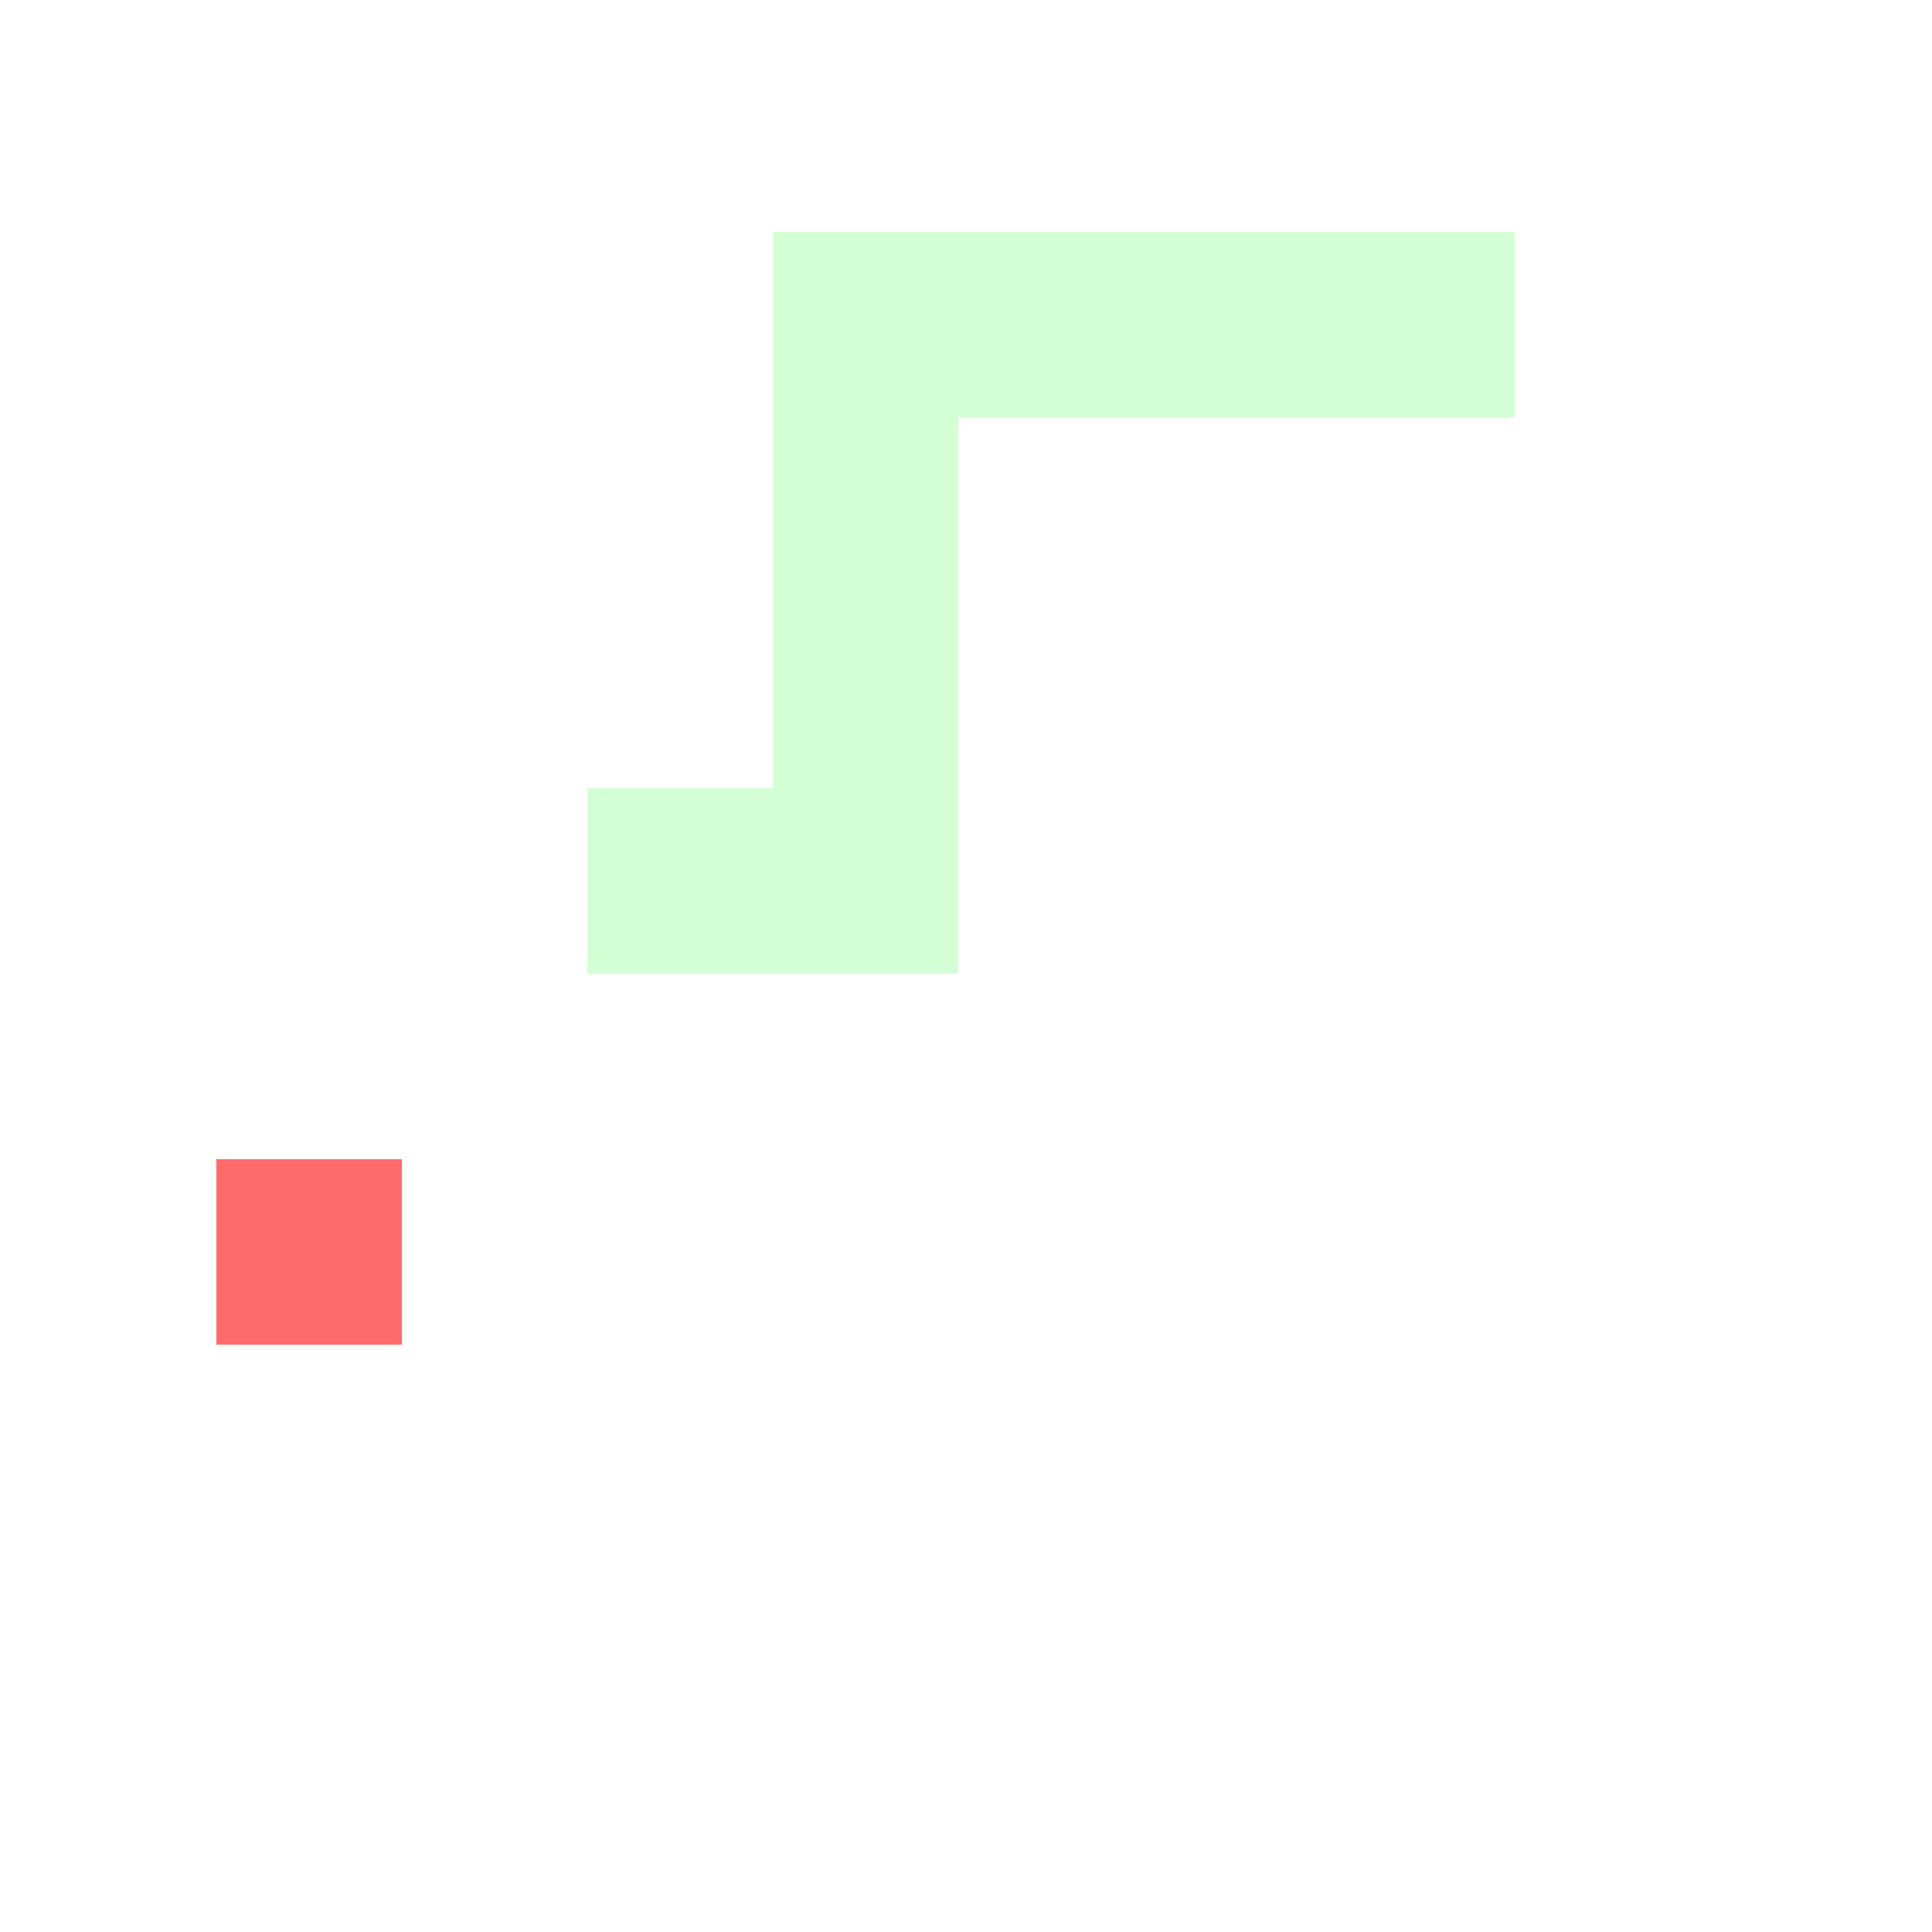
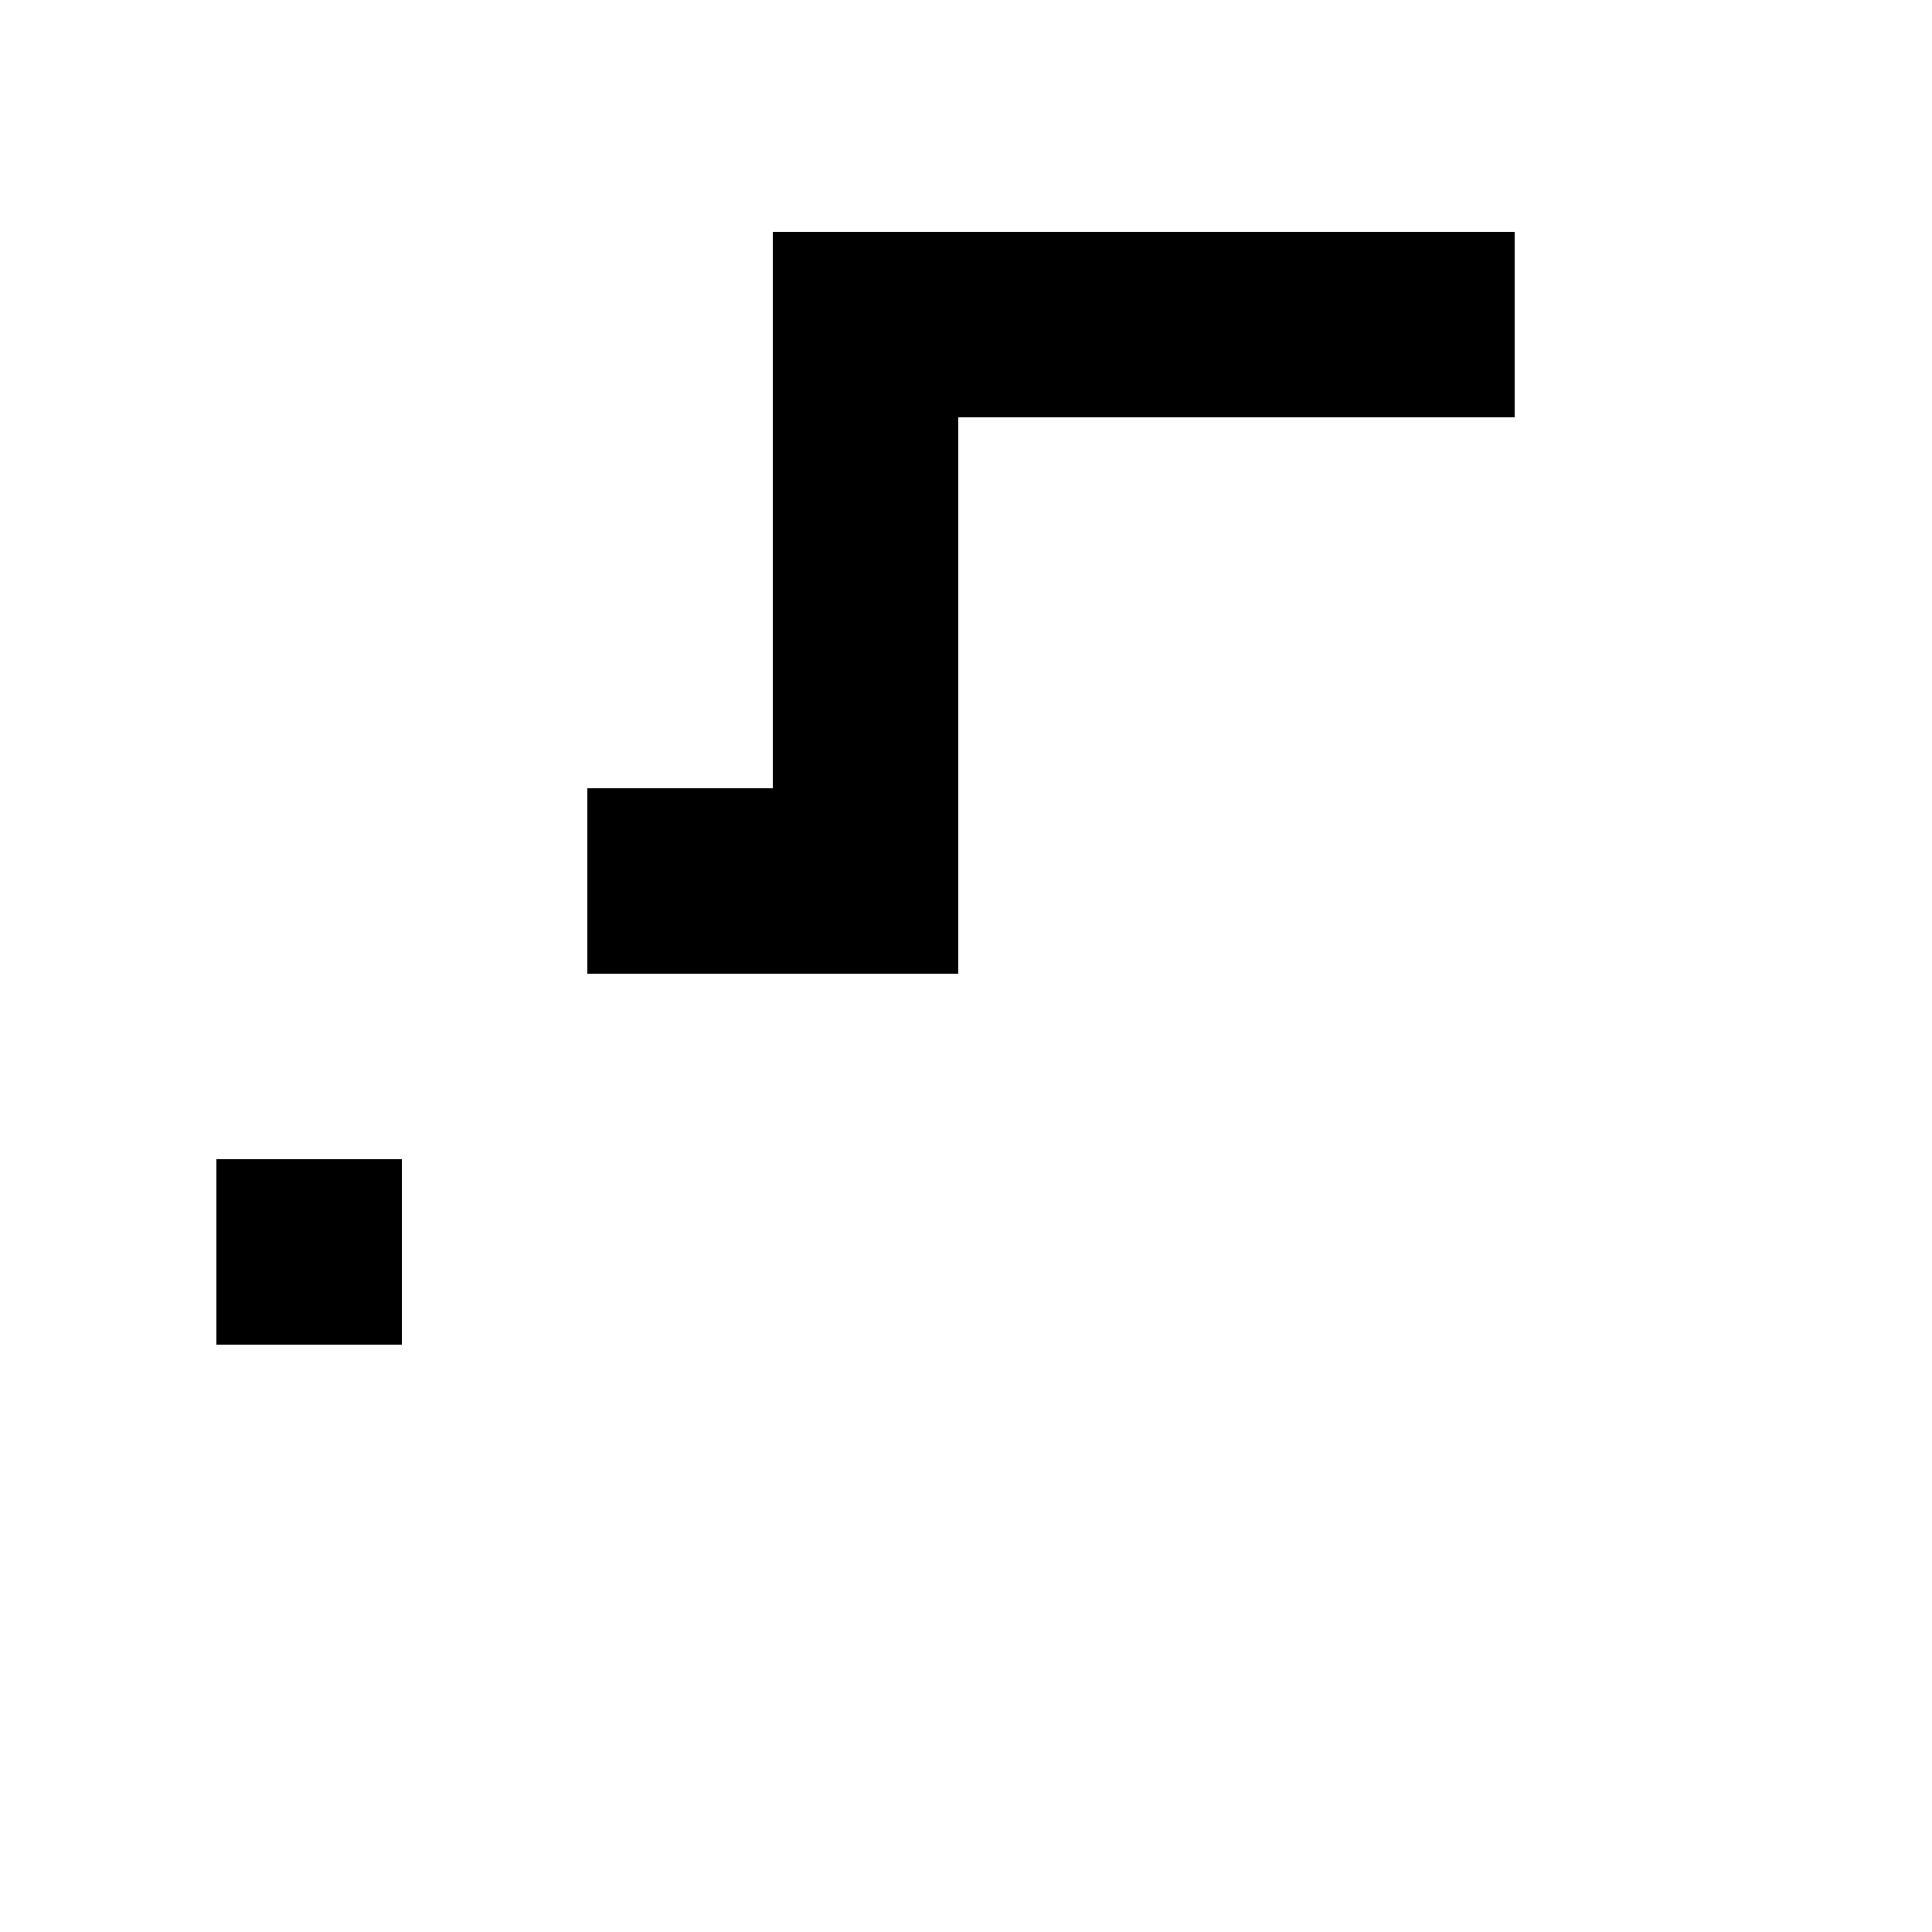
<svg xmlns="http://www.w3.org/2000/svg" viewBox="0 0 100 100" preserveAspectRatio="xMidYMid meet" width="100%" height="100%">
  <g transform="translate(100 0) scale(-1 1)">
-     <g fill="#d4ffd4">
+     <g class="fg">
      <rect x="21.6" y="12" width="9.6" height="9.6" />
      <rect x="31.2" y="12" width="9.6" height="9.6" />
      <rect x="40.8" y="12" width="9.6" height="9.6" />
      <rect x="50.4" y="12" width="9.6" height="9.6" />
      <rect x="50.4" y="21.6" width="9.6" height="9.6" />
      <rect x="50.4" y="31.2" width="9.6" height="9.6" />
      <rect x="50.4" y="40.8" width="9.6" height="9.6" />
      <rect x="60.0" y="40.8" width="9.6" height="9.6" />
    </g>
-     <rect x="79.2" y="60" width="9.6" height="9.6" fill="#ff6b6b" />
+     <rect class="food" x="79.2" y="60" width="9.6" height="9.6" />
  </g>
</svg>
